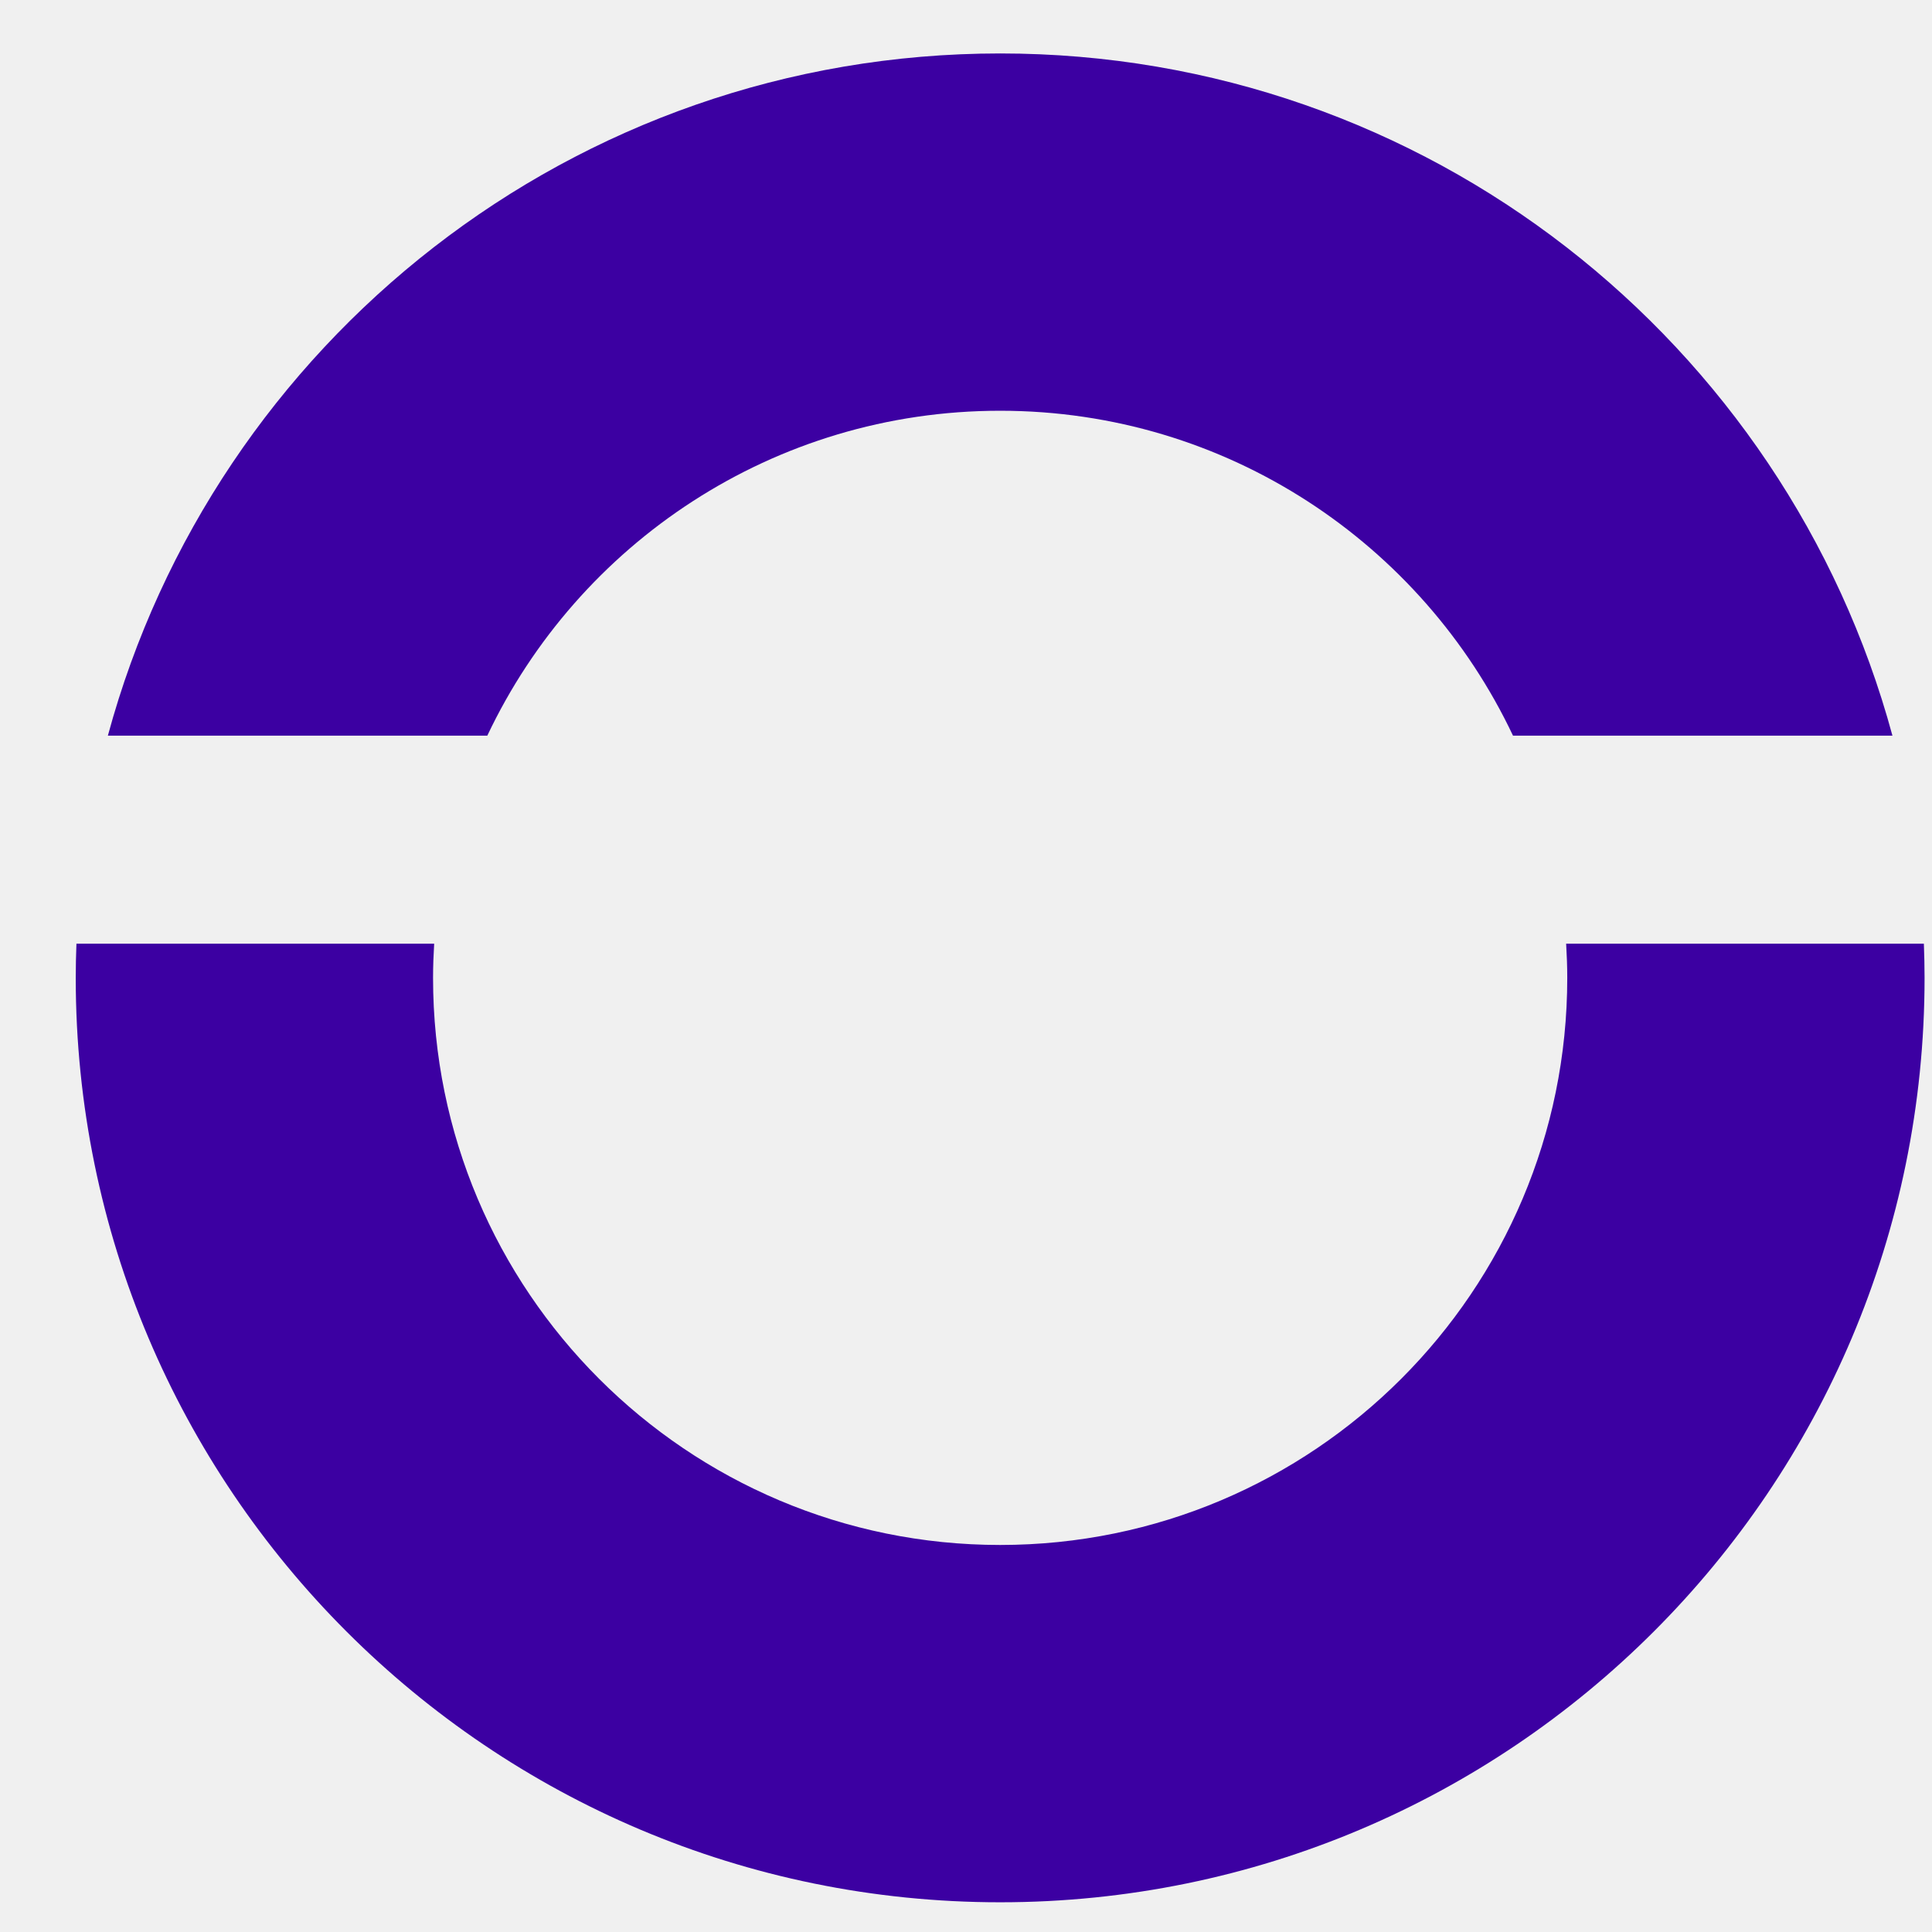
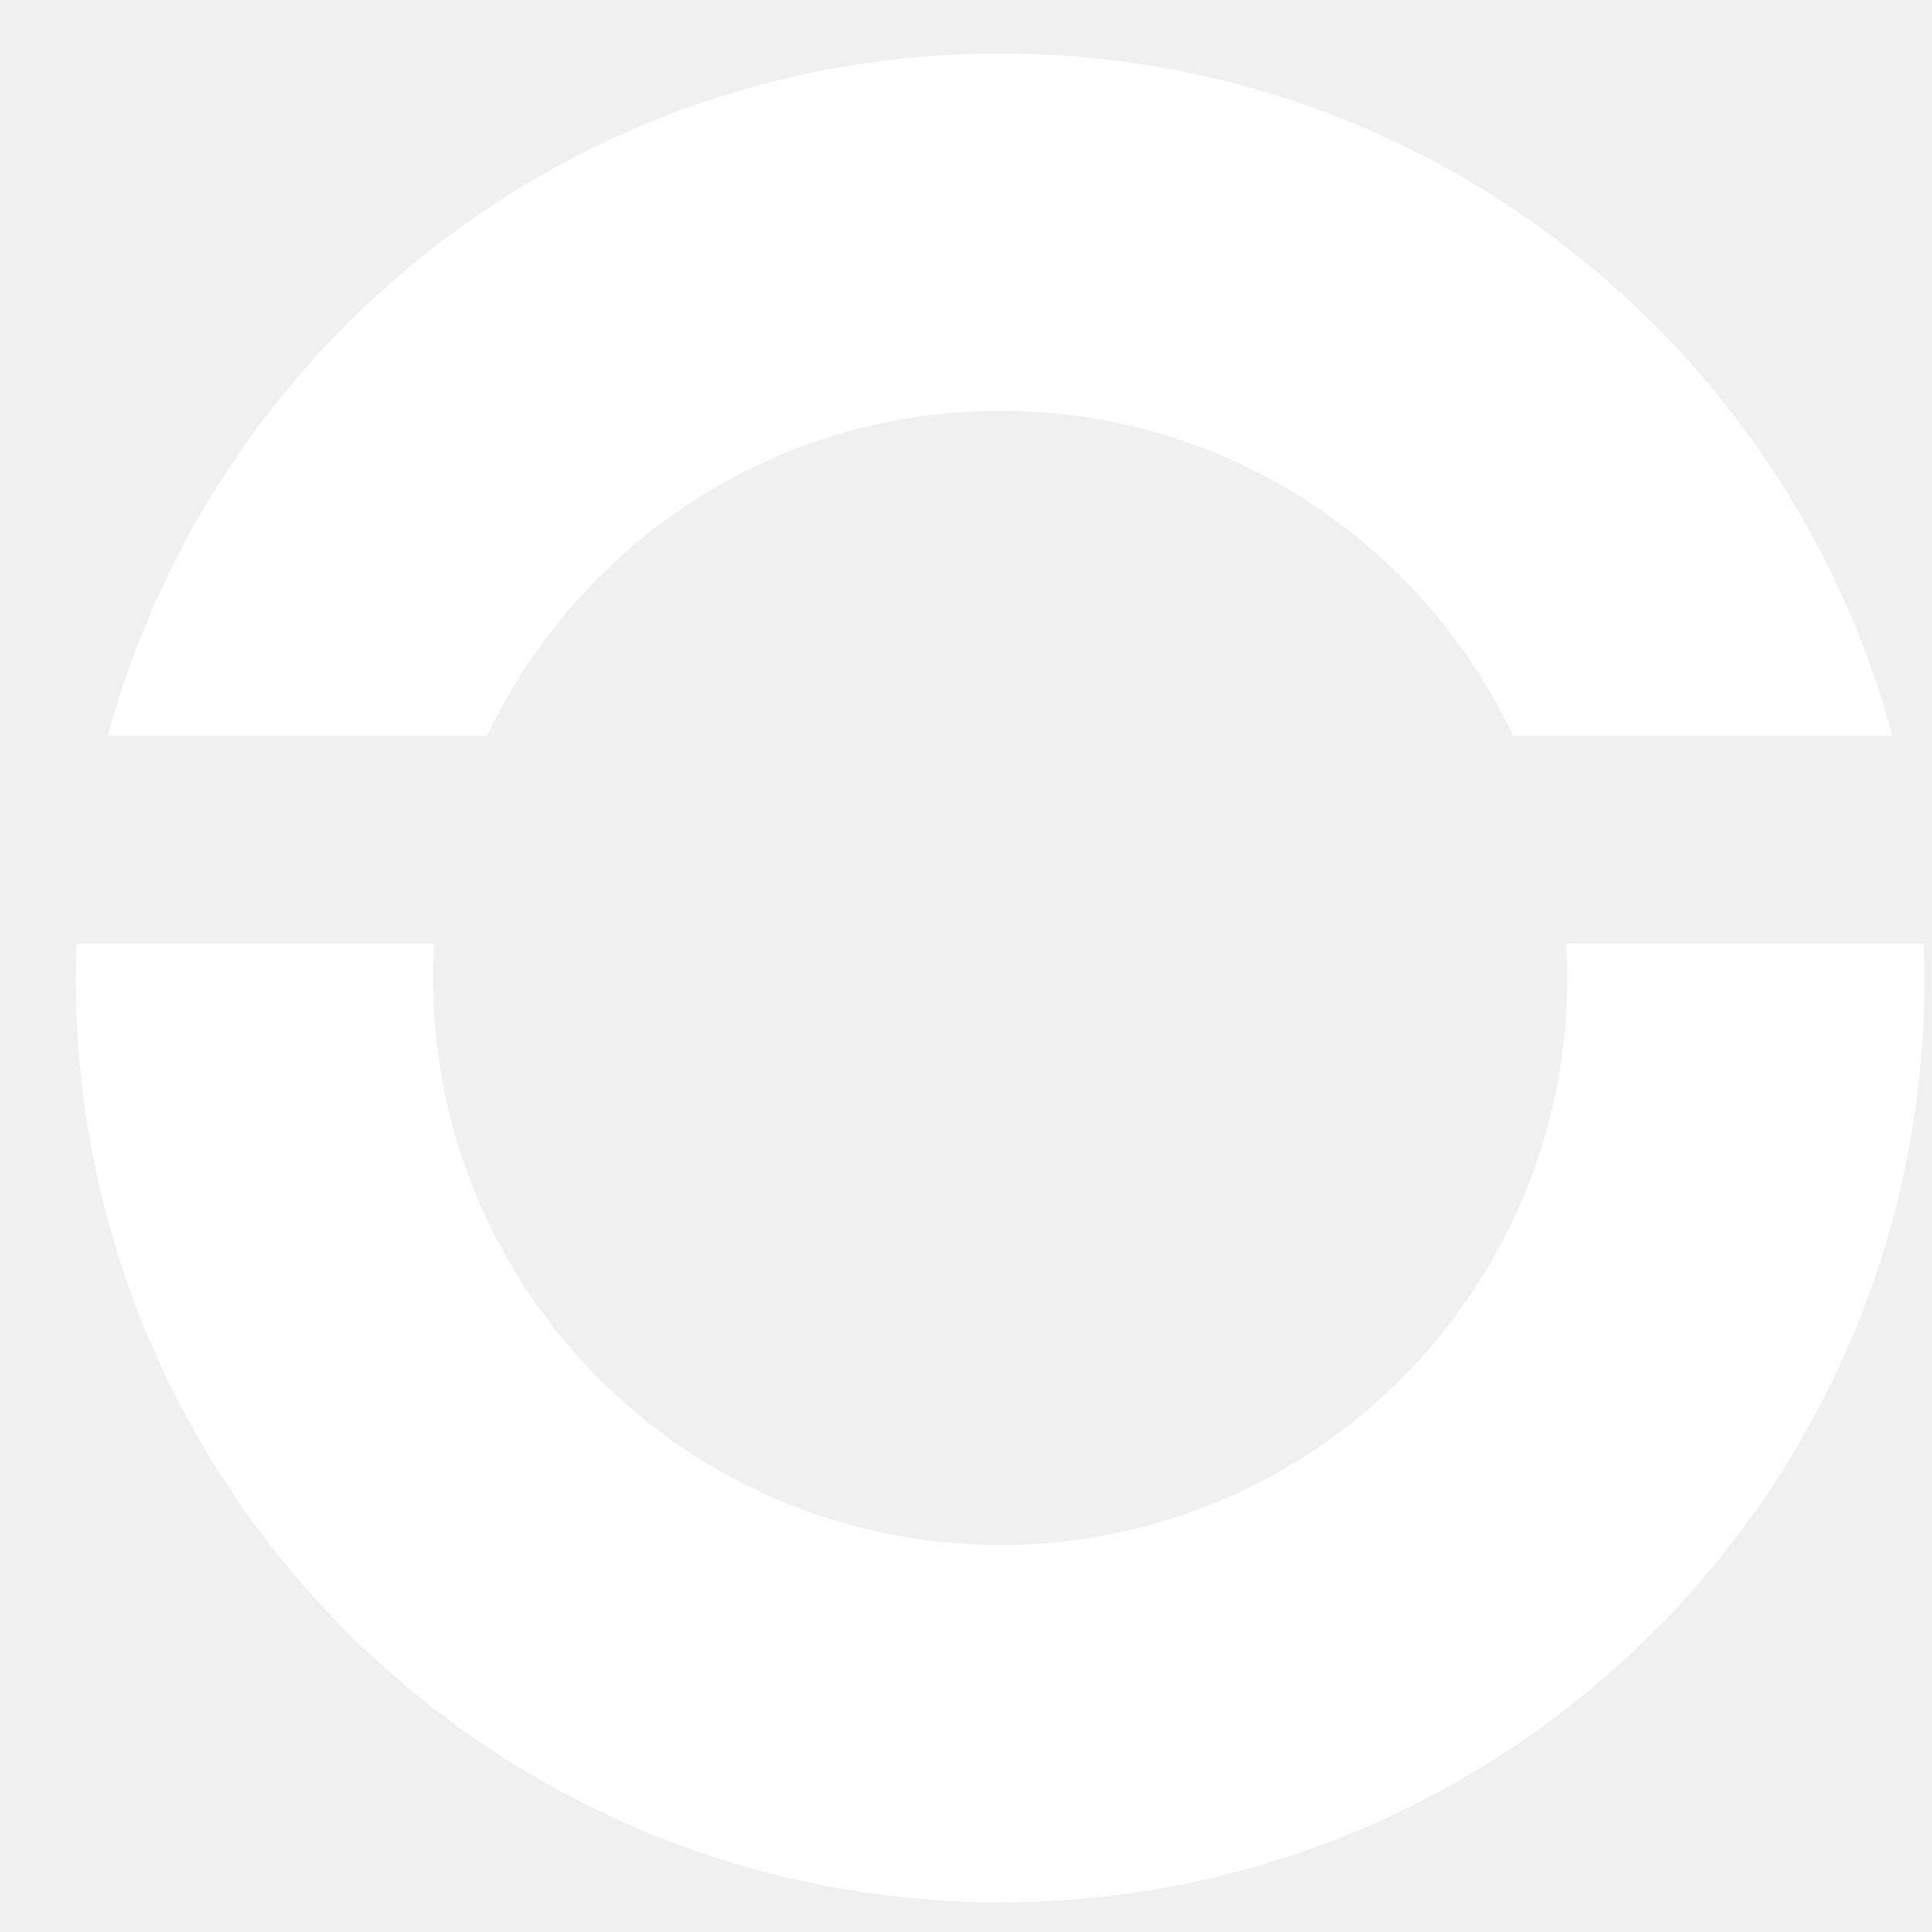
<svg xmlns="http://www.w3.org/2000/svg" version="1.1" id="Layer_5" viewBox="0 0 260 260">
  <path fill="none" d="M134.597,55.277c-30.487,0-56.789,17.881-69.016,43.723h138.03C191.385,73.158,165.083,55.277,134.597,55.277z" />
  <path fill="none" d="M58.277,131.597c0,42.149,34.169,76.318,76.319,76.318c42.149,0,76.318-34.169,76.318-76.318  c0-1.544-0.06-3.075-0.15-4.597H58.428C58.337,128.522,58.277,130.052,58.277,131.597z" />
-   <path fill="#3C00A2" d="M134.597,55.277c30.486,0,56.788,17.881,69.015,43.723h51.064C240.352,46.106,192.022,7.193,134.597,7.193  S28.842,46.106,14.517,99h51.064C77.808,73.158,104.11,55.277,134.597,55.277z" />
-   <path fill="#3C00A2" d="M210.915,131.597c0,42.149-34.169,76.318-76.318,76.318c-42.15,0-76.319-34.169-76.319-76.318  c0-1.544,0.06-3.075,0.15-4.597H10.286c-0.056,1.526-0.093,3.057-0.093,4.597C10.193,200.303,65.891,256,134.597,256  S259,200.303,259,131.597c0-1.54-0.038-3.07-0.094-4.597h-48.142C210.855,128.522,210.915,130.052,210.915,131.597z" />
+   <path fill="#fff" d="M134.597,55.277c30.486,0,56.788,17.881,69.015,43.723h51.064C240.352,46.106,192.022,7.193,134.597,7.193  S28.842,46.106,14.517,99h51.064C77.808,73.158,104.11,55.277,134.597,55.277z" />
+   <path fill="#fff" d="M210.915,131.597c0,42.149-34.169,76.318-76.318,76.318c-42.15,0-76.319-34.169-76.319-76.318  c0-1.544,0.06-3.075,0.15-4.597H10.286c-0.056,1.526-0.093,3.057-0.093,4.597C10.193,200.303,65.891,256,134.597,256  S259,200.303,259,131.597c0-1.54-0.038-3.07-0.094-4.597h-48.142C210.855,128.522,210.915,130.052,210.915,131.597z" />
</svg>
